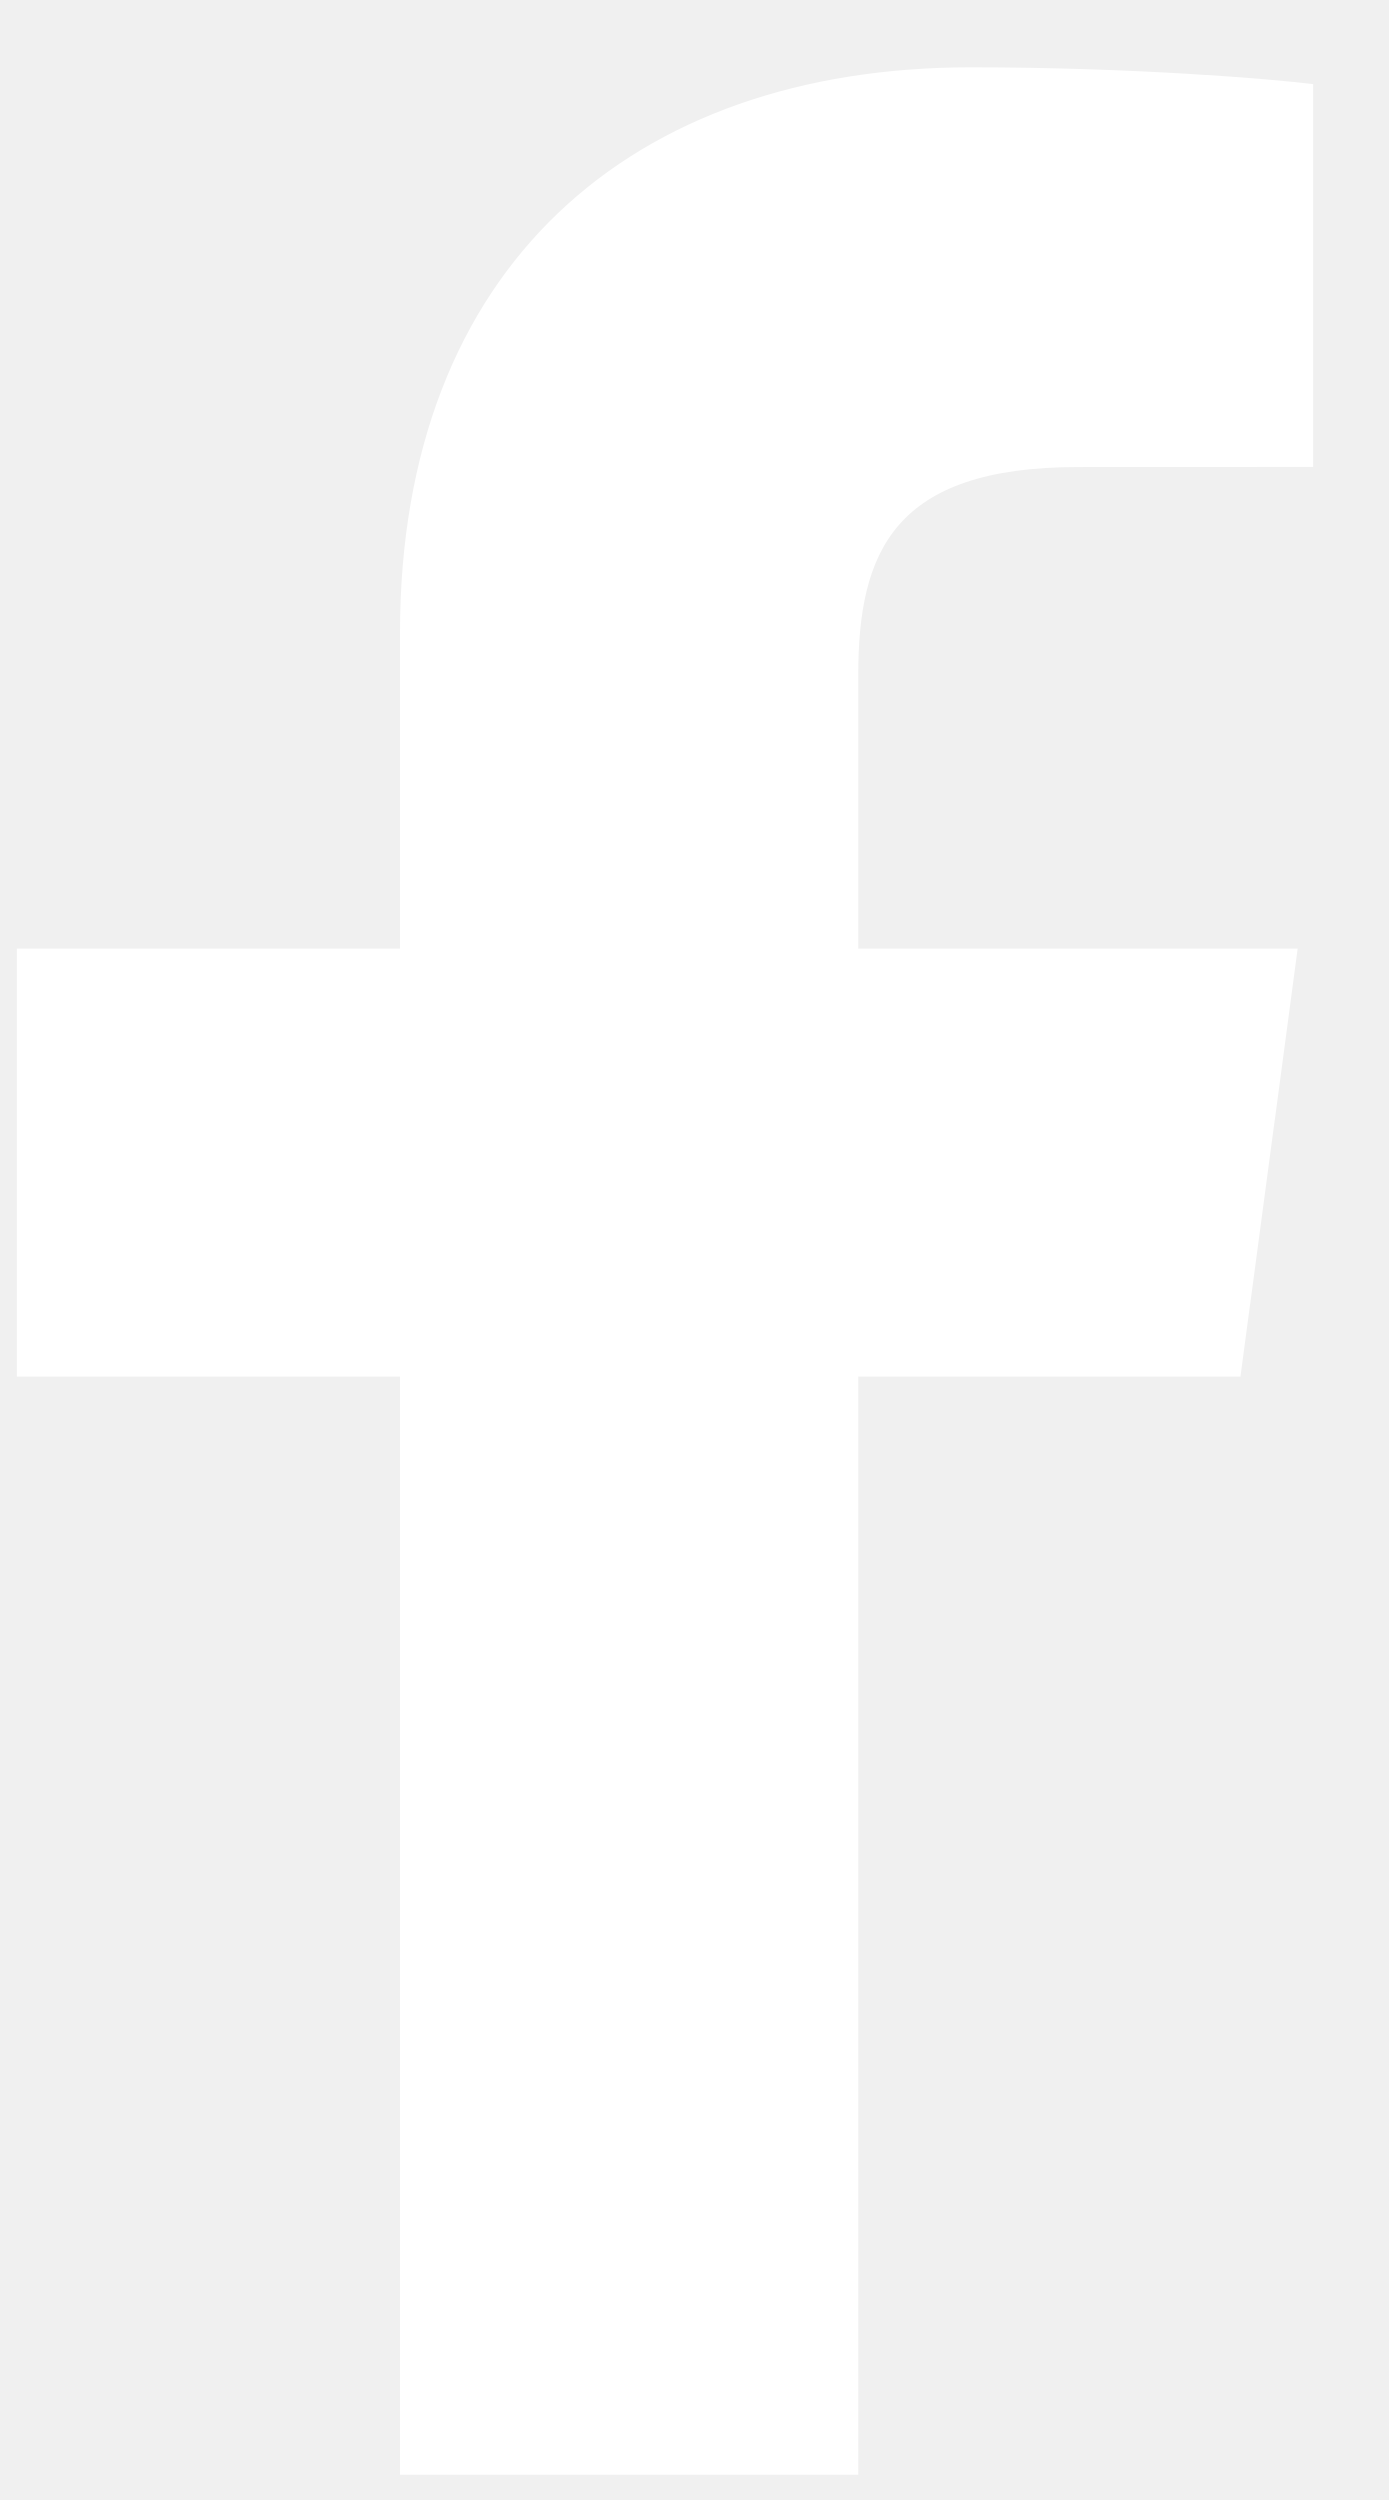
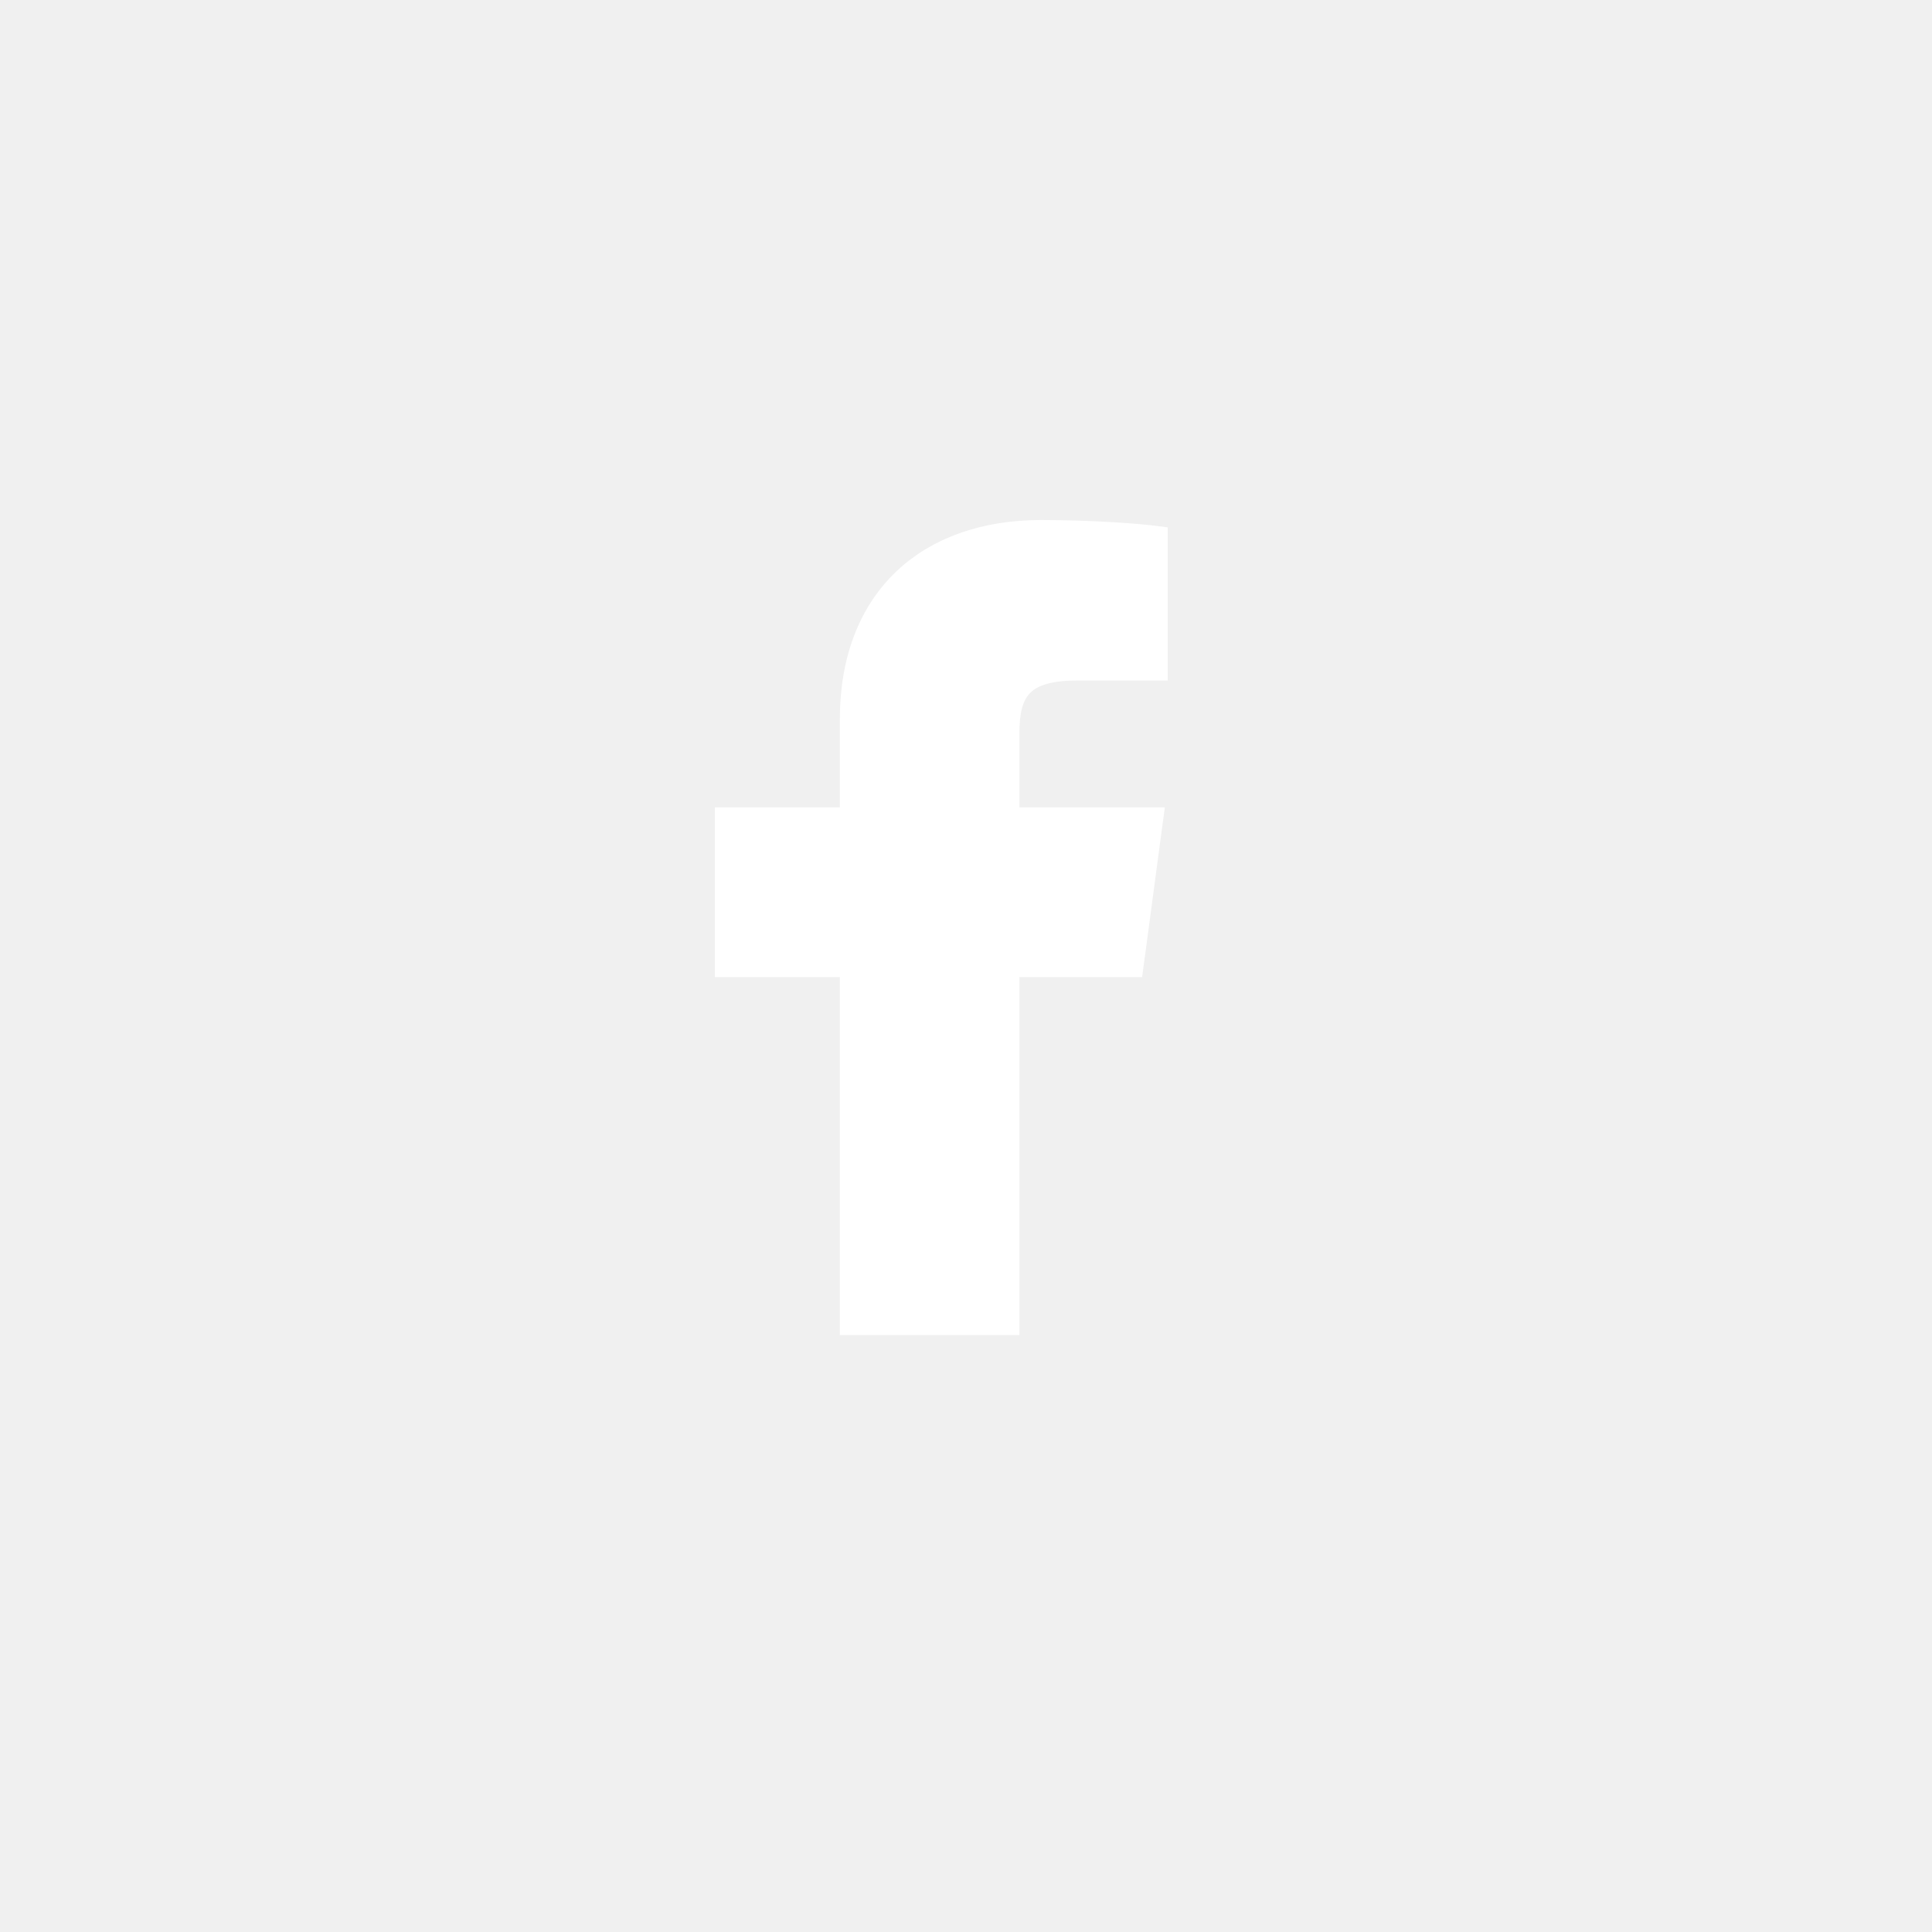
- <svg xmlns="http://www.w3.org/2000/svg" width="15" height="27" viewBox="0 0 15 27" fill="none">
-   <path fill-rule="evenodd" clip-rule="evenodd" d="M9.269 26.727V14.867H13.397L14.015 10.245H9.269V7.295C9.269 5.956 9.654 5.044 11.644 5.044L14.182 5.043V0.909C13.743 0.853 12.236 0.727 10.484 0.727C6.825 0.727 4.32 2.881 4.32 6.837V10.245H0.182V14.867H4.32V26.727H9.269Z" fill="white" />
+ <svg xmlns="http://www.w3.org/2000/svg" width="64" height="64" viewBox="0 0 64 64" fill="none">
+   <path opacity="0.01" fill-rule="evenodd" clip-rule="evenodd" d="M2 2H62V62H2V2Z" stroke="white" stroke-width="3" stroke-dasharray="2 2" />
+   <path fill-rule="evenodd" clip-rule="evenodd" d="M33.269 43.727V31.867H37.397L38.015 27.245H33.269V24.294C33.269 22.956 33.654 22.044 35.644 22.044L38.182 22.043V17.909C37.743 17.853 36.236 17.727 34.484 17.727C30.825 17.727 28.32 19.881 28.32 23.837V27.245H24.182V31.867H28.32V43.727H33.269Z" fill="white" stroke="white" />
</svg>
